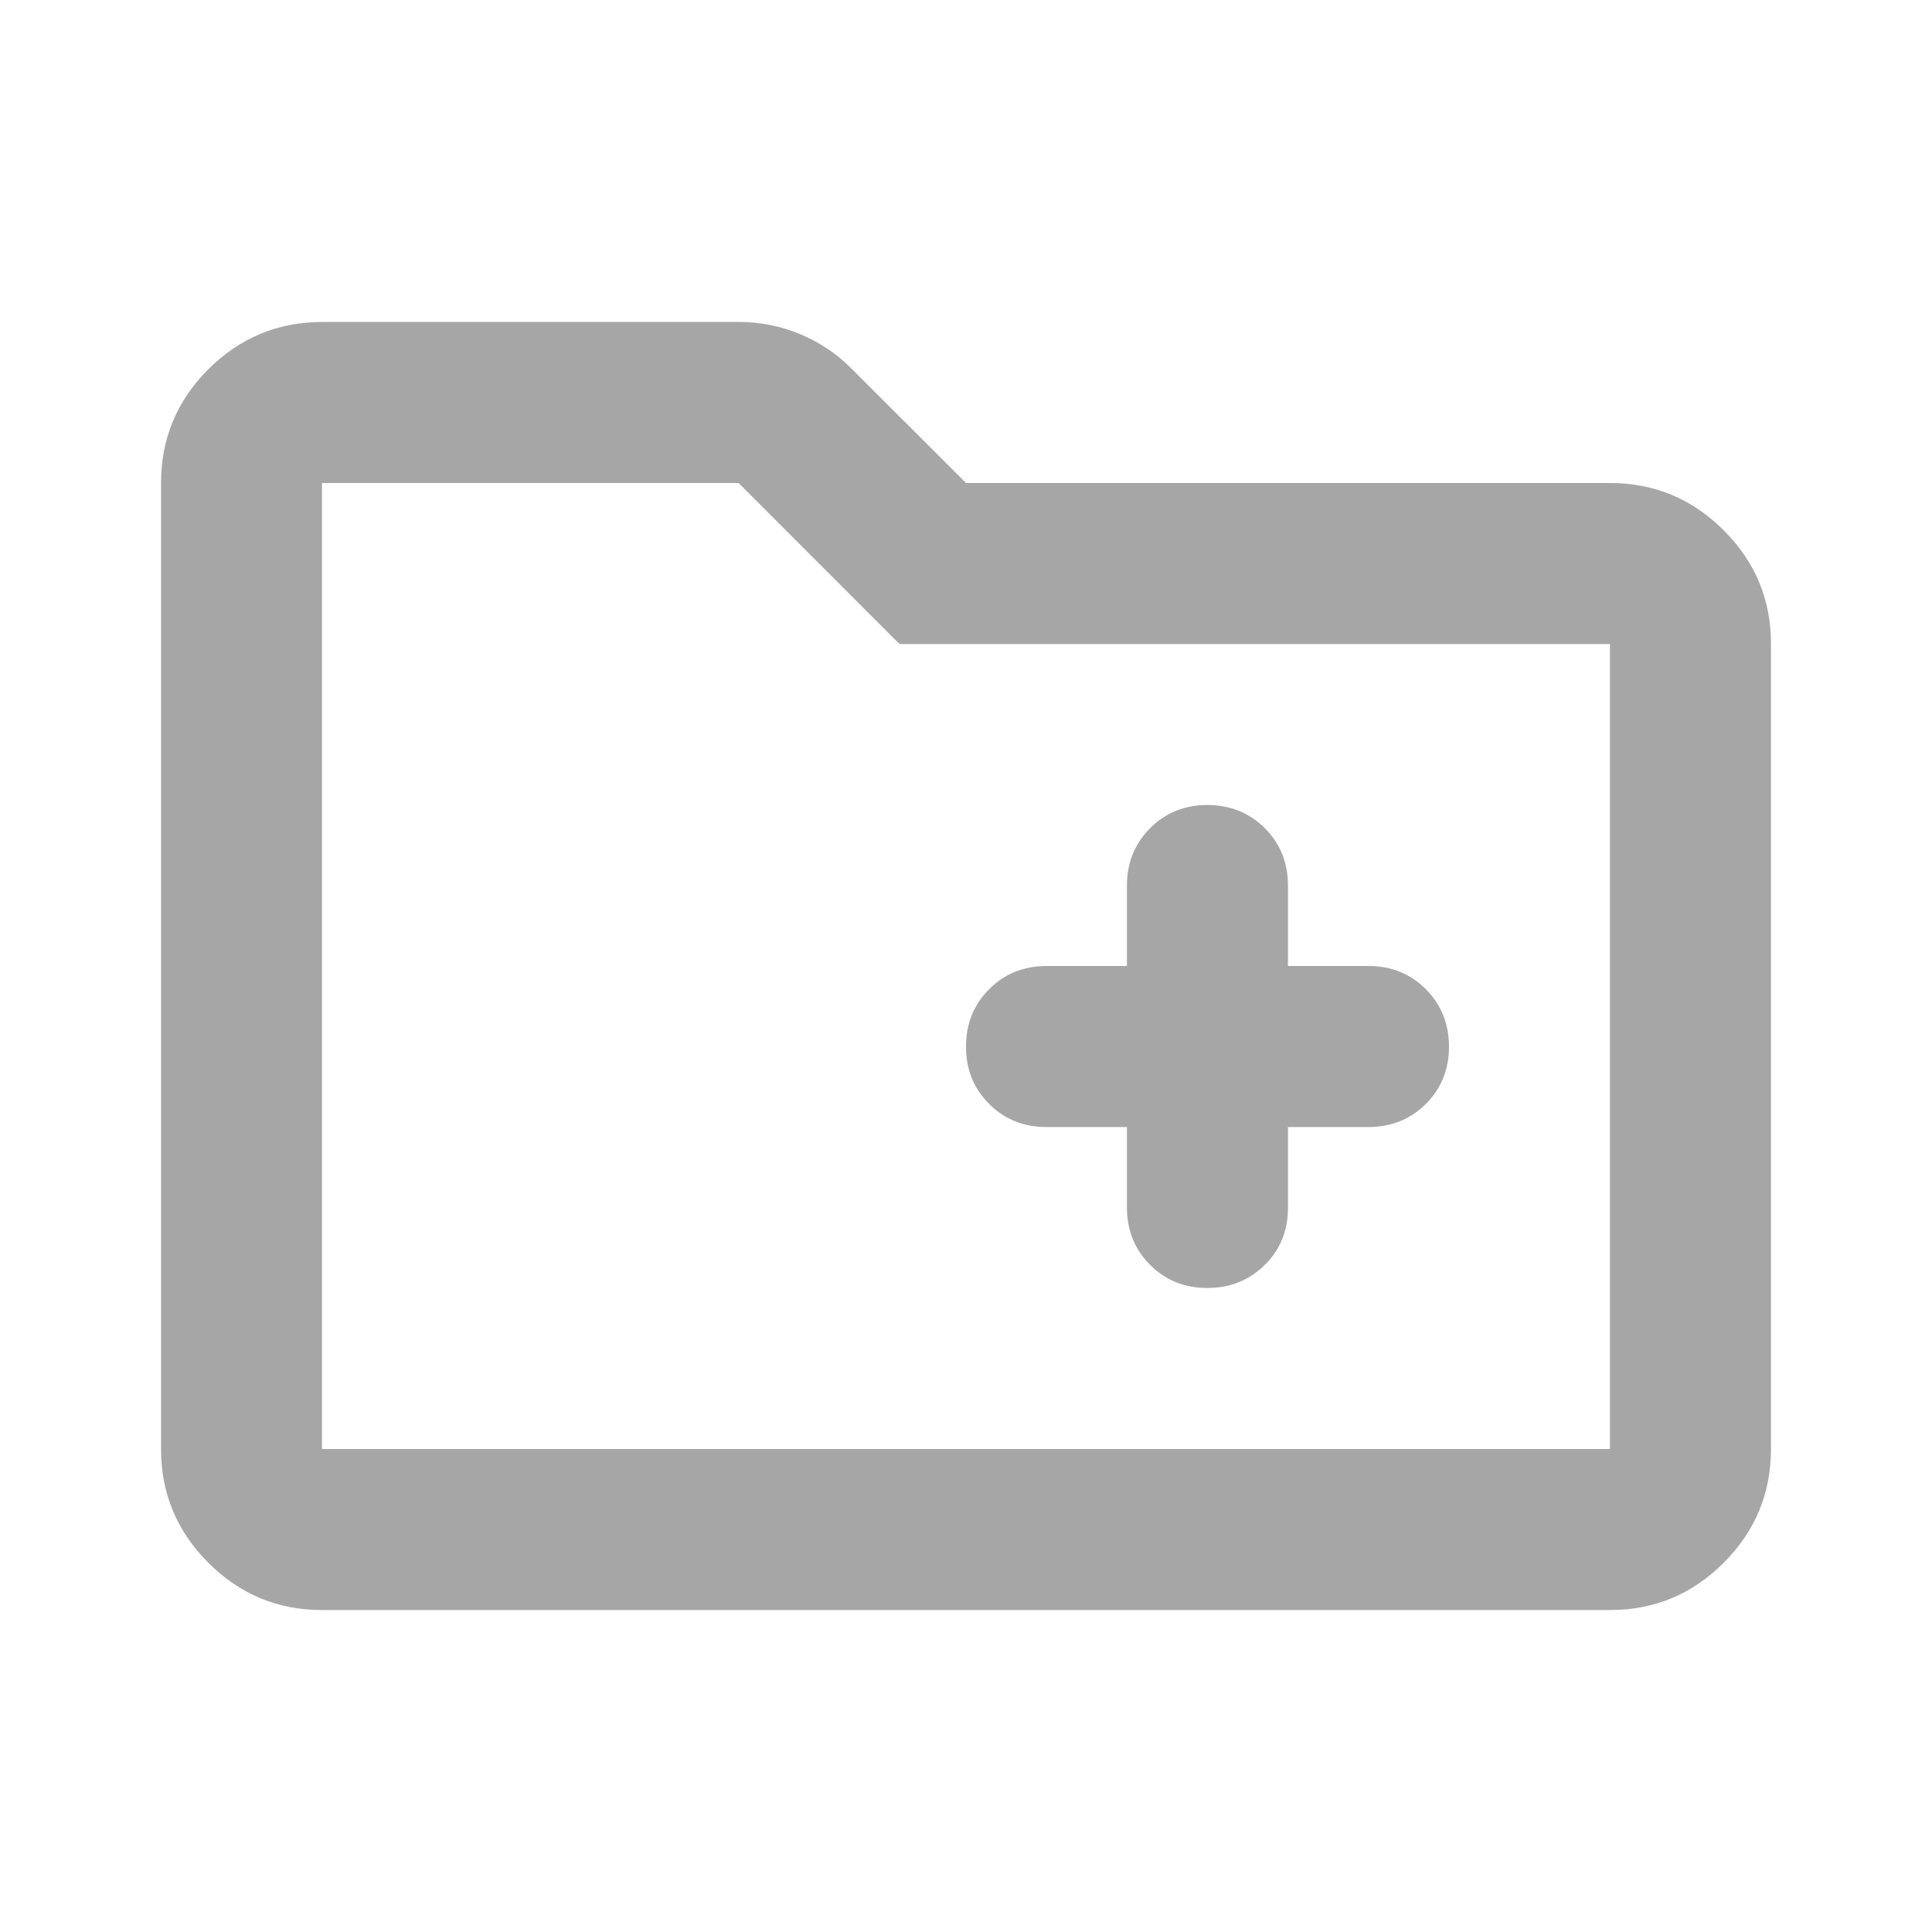
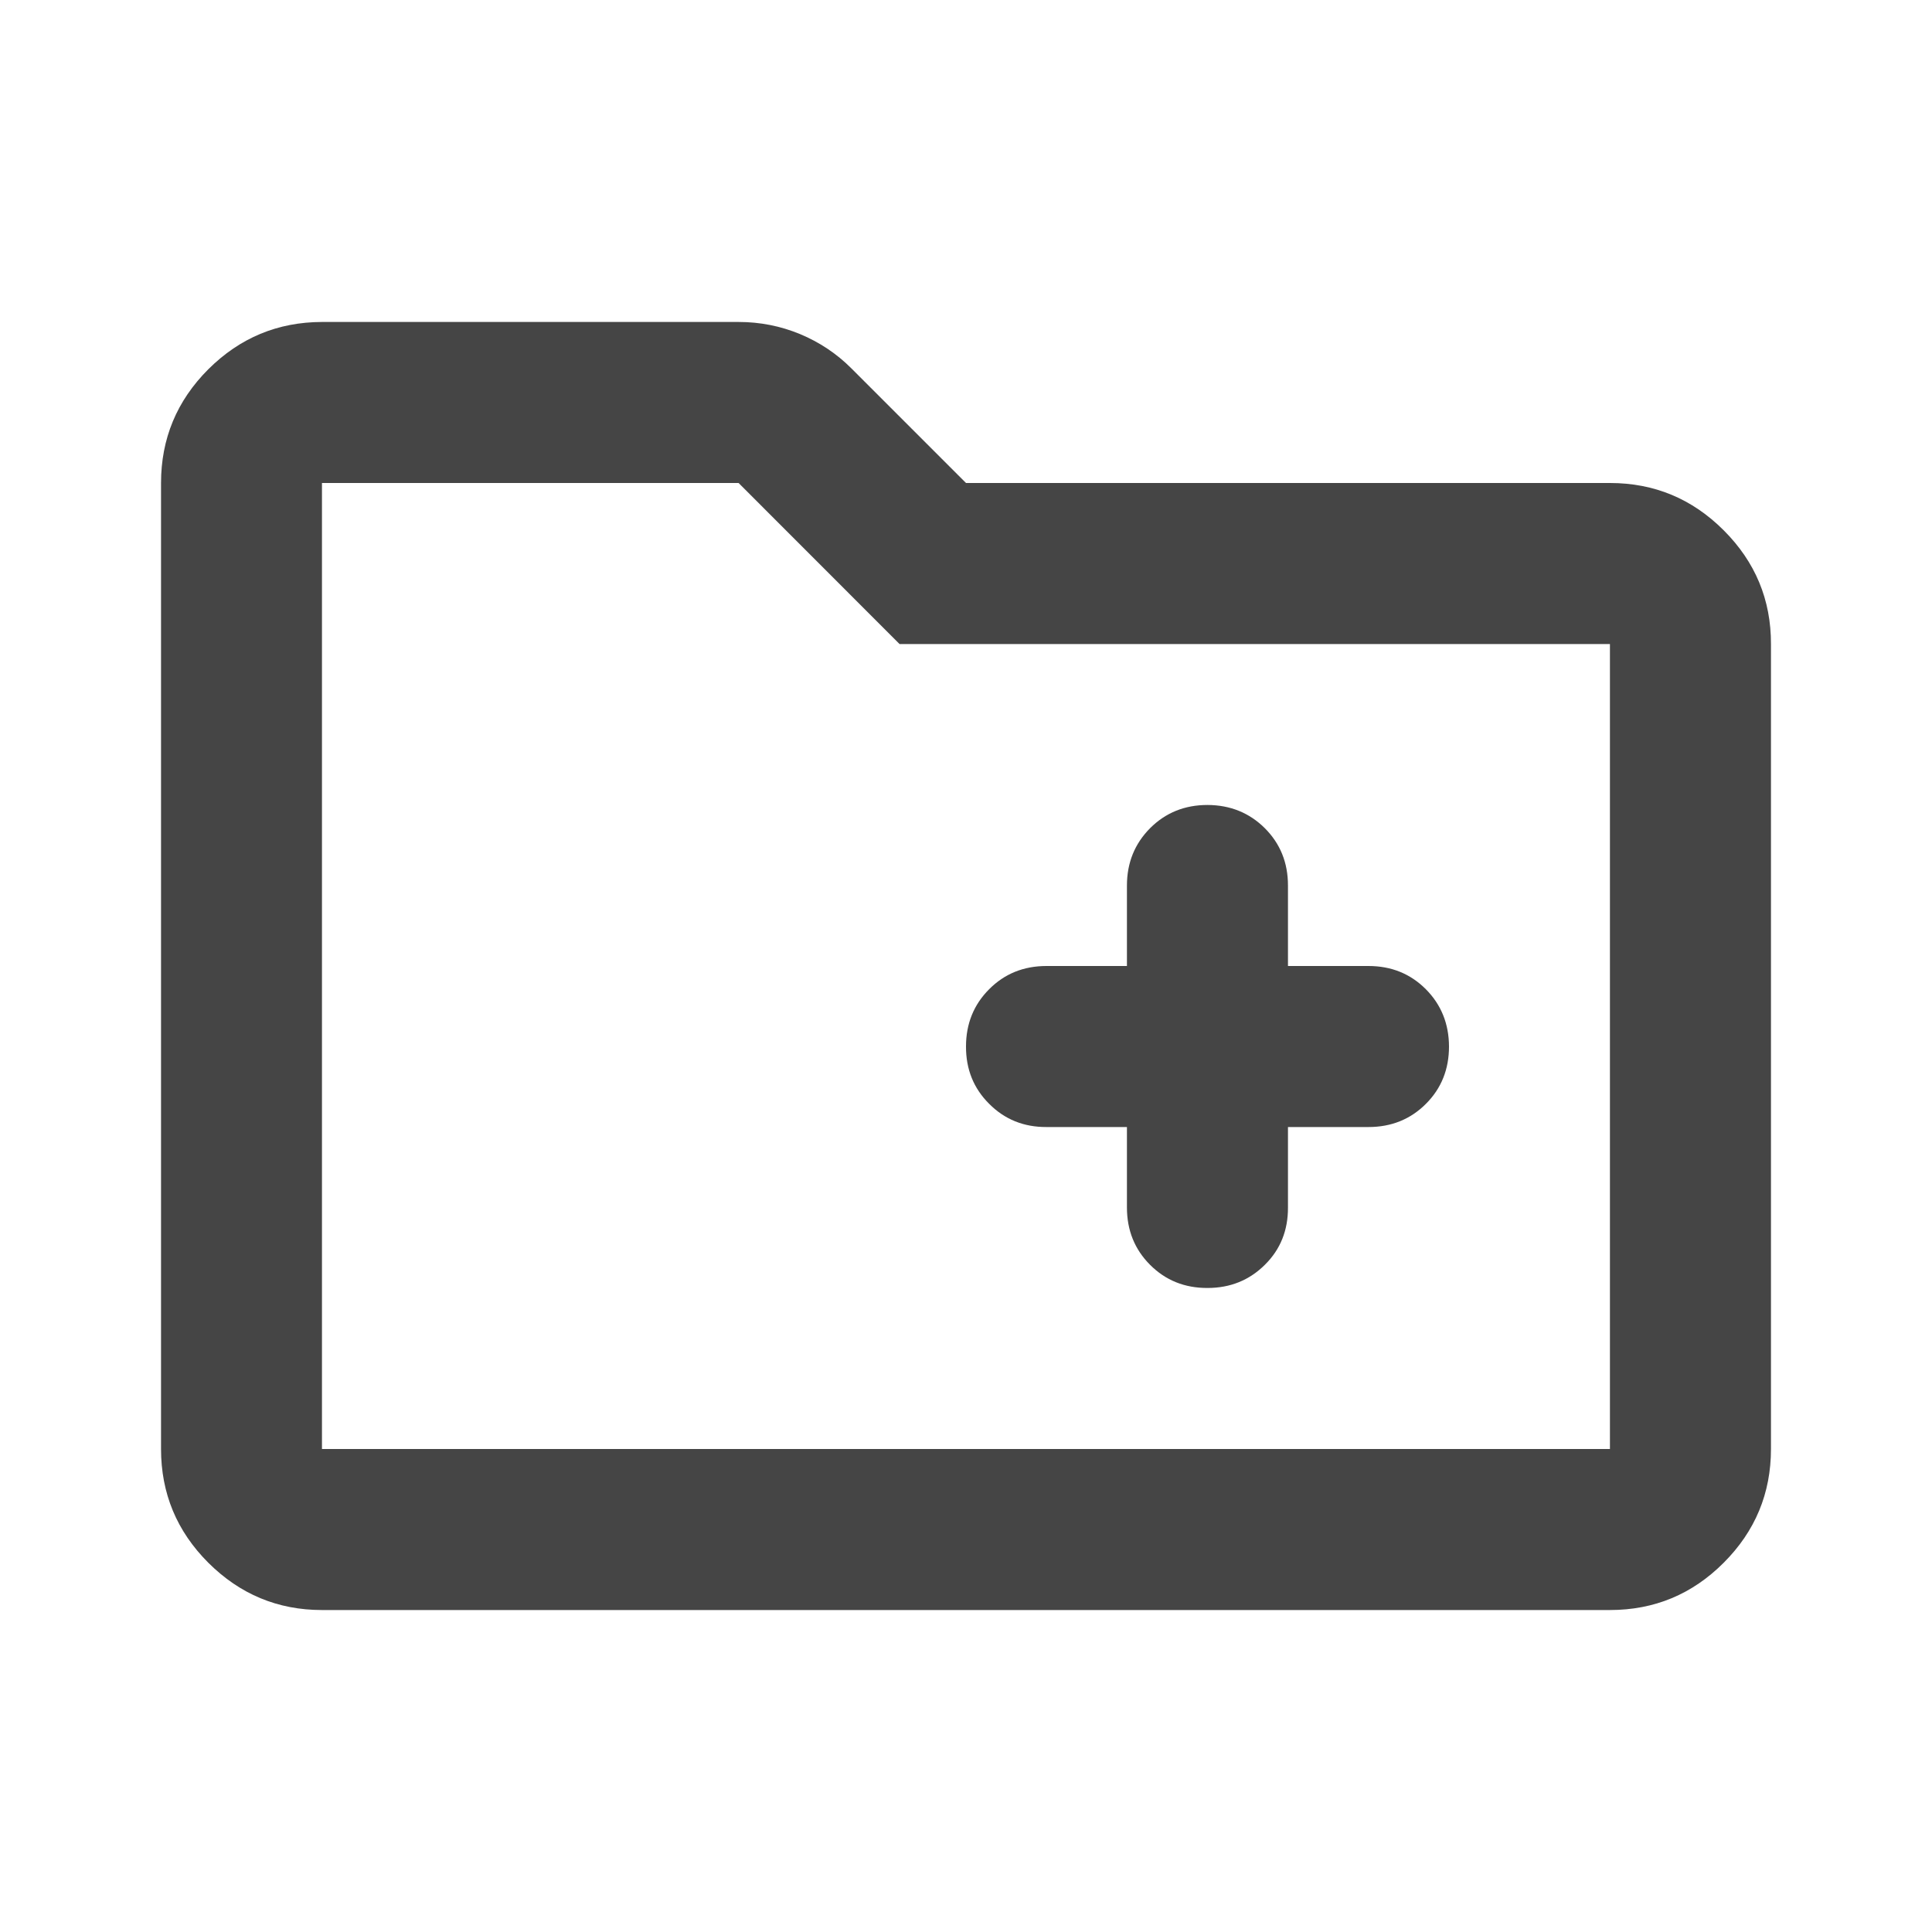
<svg xmlns="http://www.w3.org/2000/svg" width="20" height="20" viewBox="0 0 20 20" fill="none">
-   <path d="M3.333 16.667C2.875 16.667 2.483 16.504 2.156 16.177C1.83 15.851 1.667 15.459 1.667 15V5C1.667 4.542 1.83 4.149 2.156 3.823C2.483 3.497 2.875 3.334 3.333 3.333H7.646C7.868 3.333 8.08 3.375 8.281 3.458C8.483 3.542 8.66 3.66 8.812 3.813L10 5H16.666C17.125 5 17.517 5.163 17.844 5.49C18.171 5.817 18.334 6.209 18.333 6.667V15C18.333 15.458 18.17 15.851 17.844 16.177C17.518 16.504 17.125 16.667 16.666 16.667H3.333ZM3.333 15H16.666V6.667H9.312L7.646 5H3.333V15ZM11.666 11.667V12.5C11.666 12.736 11.746 12.934 11.906 13.094C12.066 13.254 12.264 13.334 12.5 13.333C12.735 13.333 12.933 13.253 13.094 13.093C13.255 12.934 13.334 12.736 13.333 12.5V11.667H14.166C14.403 11.667 14.601 11.587 14.761 11.427C14.921 11.267 15 11.069 15 10.833C14.999 10.598 14.919 10.4 14.76 10.24C14.6 10.08 14.403 10 14.166 10H13.333V9.167C13.333 8.931 13.253 8.733 13.093 8.573C12.933 8.414 12.735 8.334 12.5 8.333C12.264 8.333 12.066 8.413 11.906 8.573C11.746 8.734 11.666 8.932 11.666 9.167V10H10.833C10.597 10 10.399 10.08 10.24 10.24C10.08 10.4 10 10.598 10 10.833C9.999 11.069 10.079 11.267 10.24 11.428C10.4 11.588 10.598 11.668 10.833 11.667H11.666Z" fill="#A6A6A6" />
+   <path d="M3.333 16.667C2.875 16.667 2.483 16.503 2.156 16.177C1.83 15.851 1.667 15.459 1.667 15V5C1.667 4.542 1.83 4.149 2.156 3.823C2.483 3.497 2.875 3.334 3.333 3.333H7.646C7.868 3.333 8.08 3.375 8.281 3.458C8.483 3.542 8.66 3.66 8.812 3.812L10 5H16.666C17.125 5 17.517 5.163 17.844 5.49C18.171 5.817 18.334 6.209 18.333 6.667V15C18.333 15.458 18.17 15.851 17.844 16.177C17.518 16.504 17.125 16.667 16.666 16.667H3.333ZM3.333 15H16.666V6.667H9.312L7.646 5H3.333V15ZM11.666 11.667V12.5C11.666 12.736 11.746 12.934 11.906 13.094C12.066 13.254 12.264 13.334 12.5 13.333C12.735 13.333 12.933 13.253 13.094 13.093C13.255 12.934 13.334 12.736 13.333 12.5V11.667H14.166C14.403 11.667 14.601 11.587 14.761 11.427C14.921 11.267 15 11.069 15 10.833C14.999 10.598 14.919 10.4 14.76 10.24C14.6 10.08 14.403 10 14.166 10H13.333V9.167C13.333 8.93 13.253 8.733 13.093 8.573C12.933 8.414 12.735 8.334 12.5 8.333C12.264 8.333 12.066 8.413 11.906 8.573C11.746 8.734 11.666 8.932 11.666 9.167V10H10.833C10.597 10 10.399 10.08 10.24 10.24C10.08 10.4 10 10.598 10 10.833C9.999 11.069 10.079 11.267 10.24 11.427C10.4 11.588 10.598 11.668 10.833 11.667H11.666Z" fill="#454545" />
</svg>
